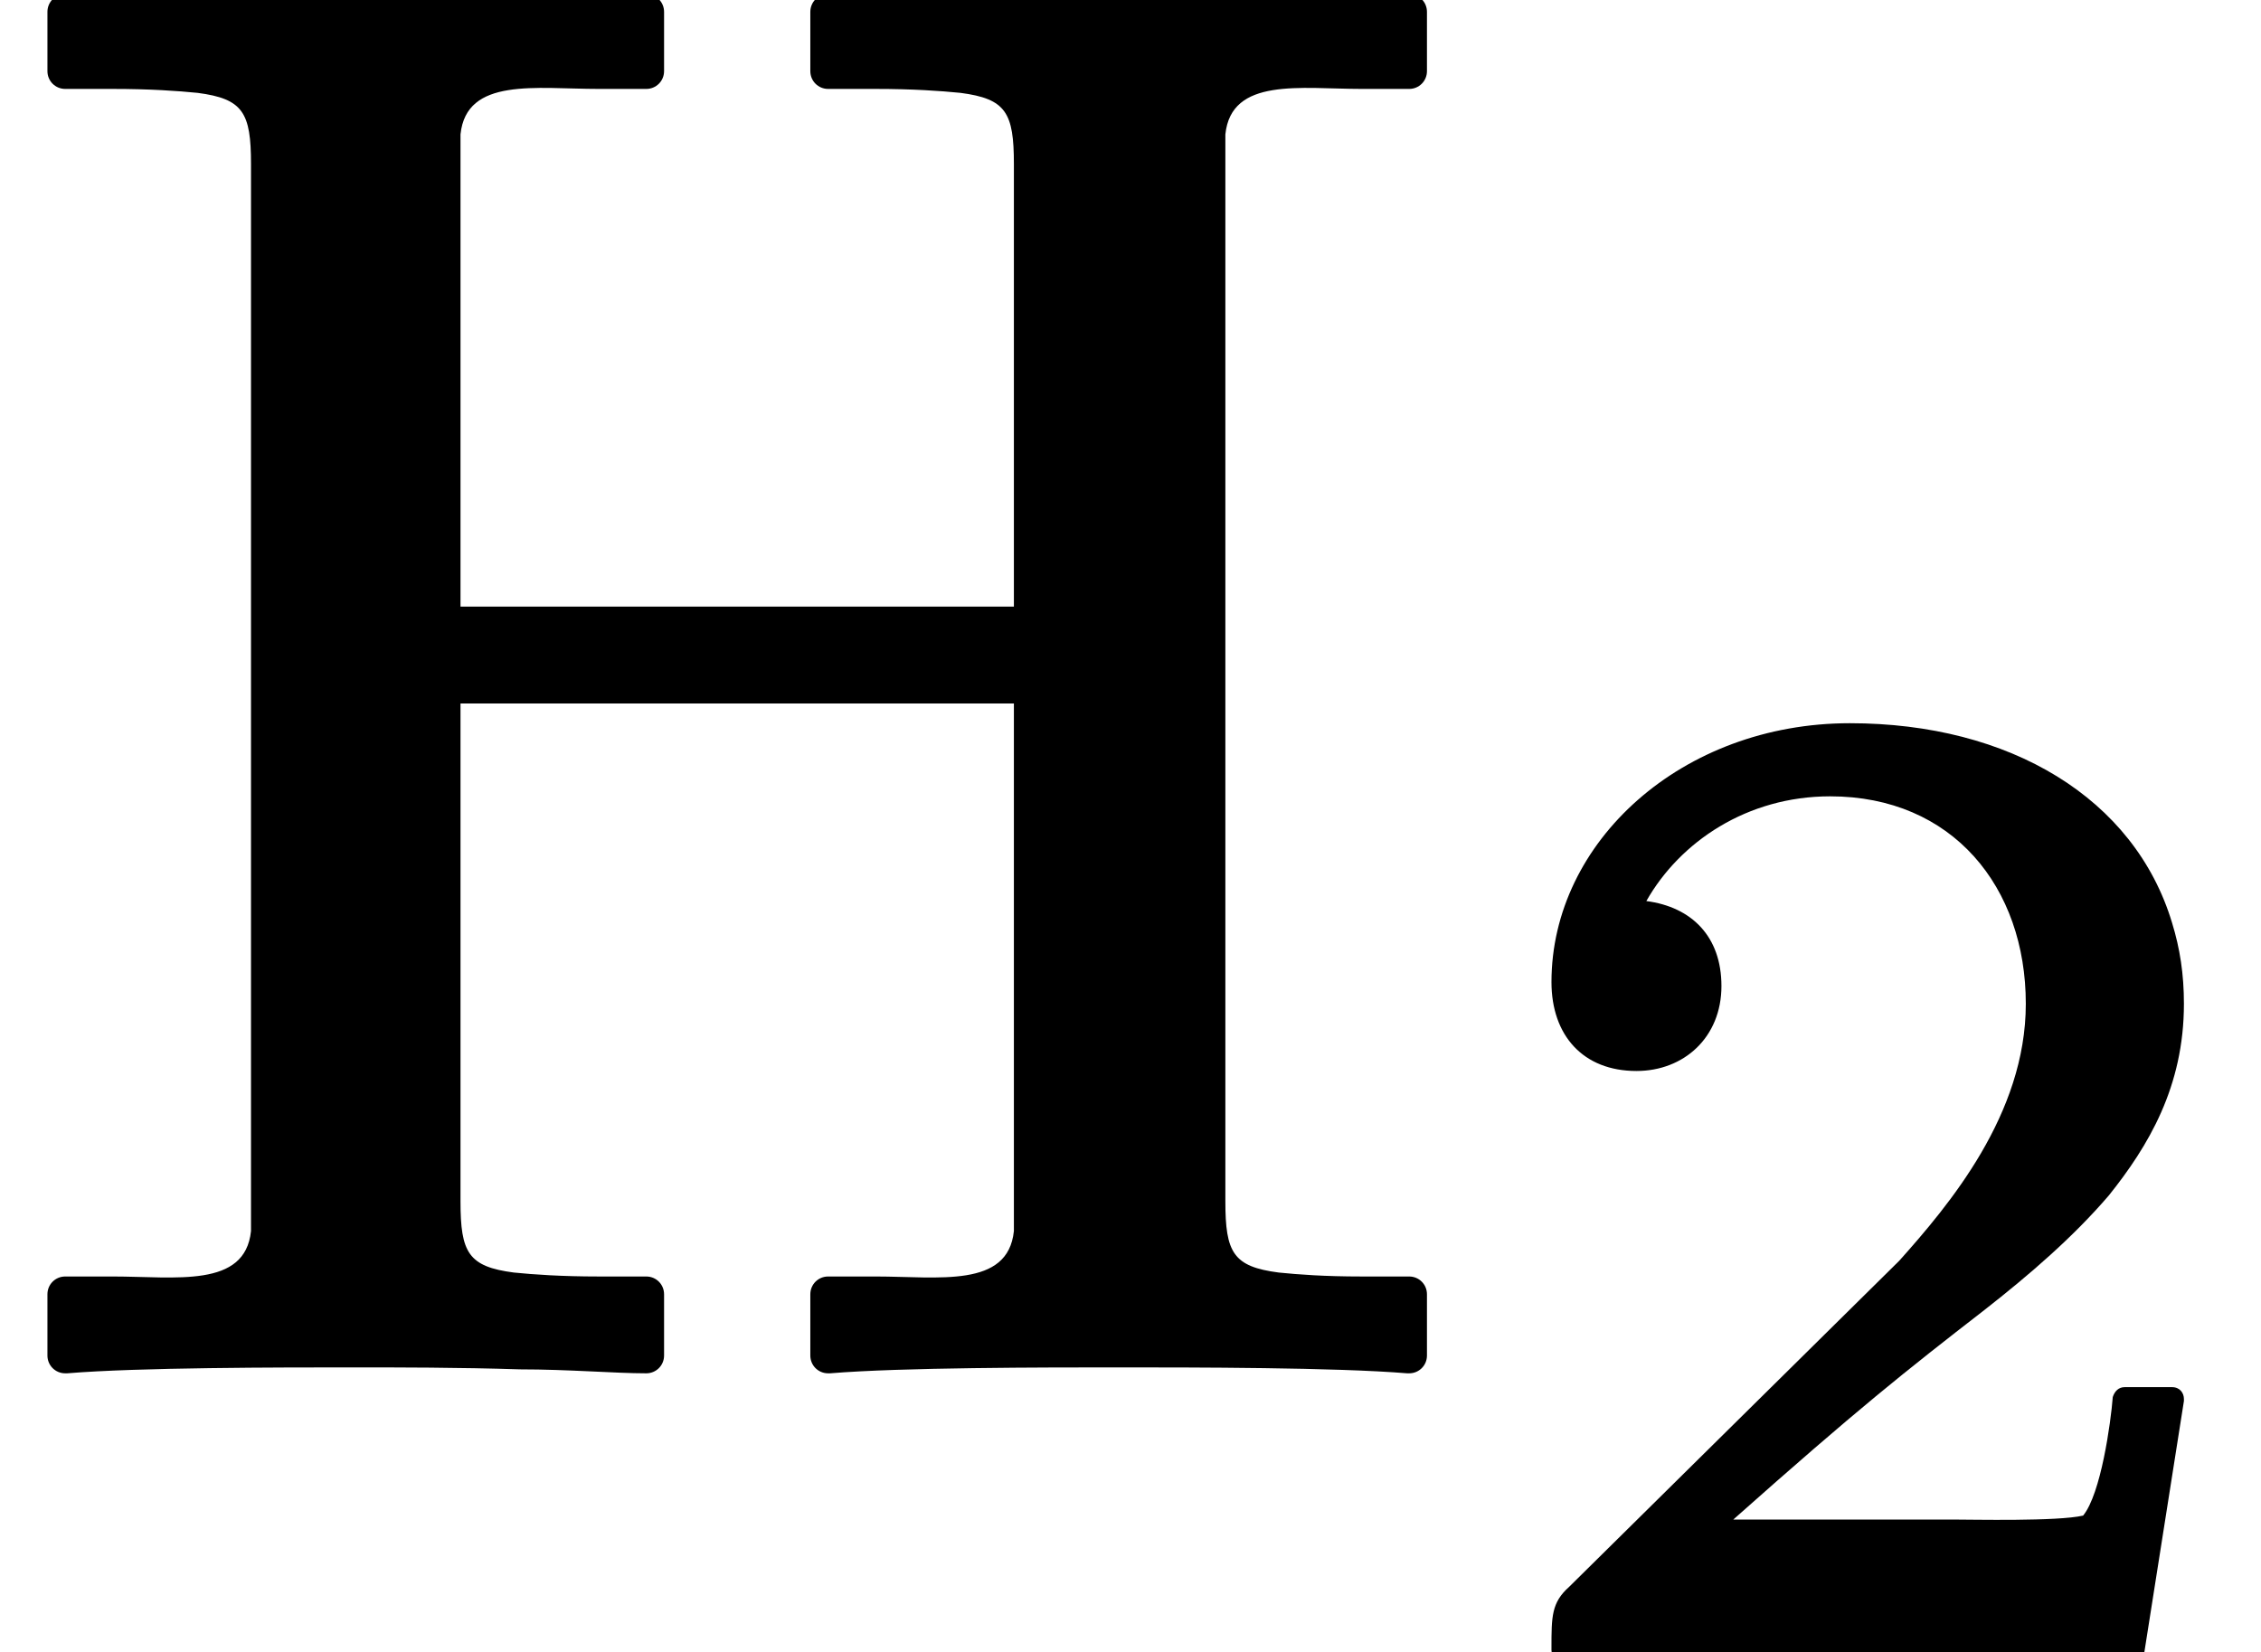
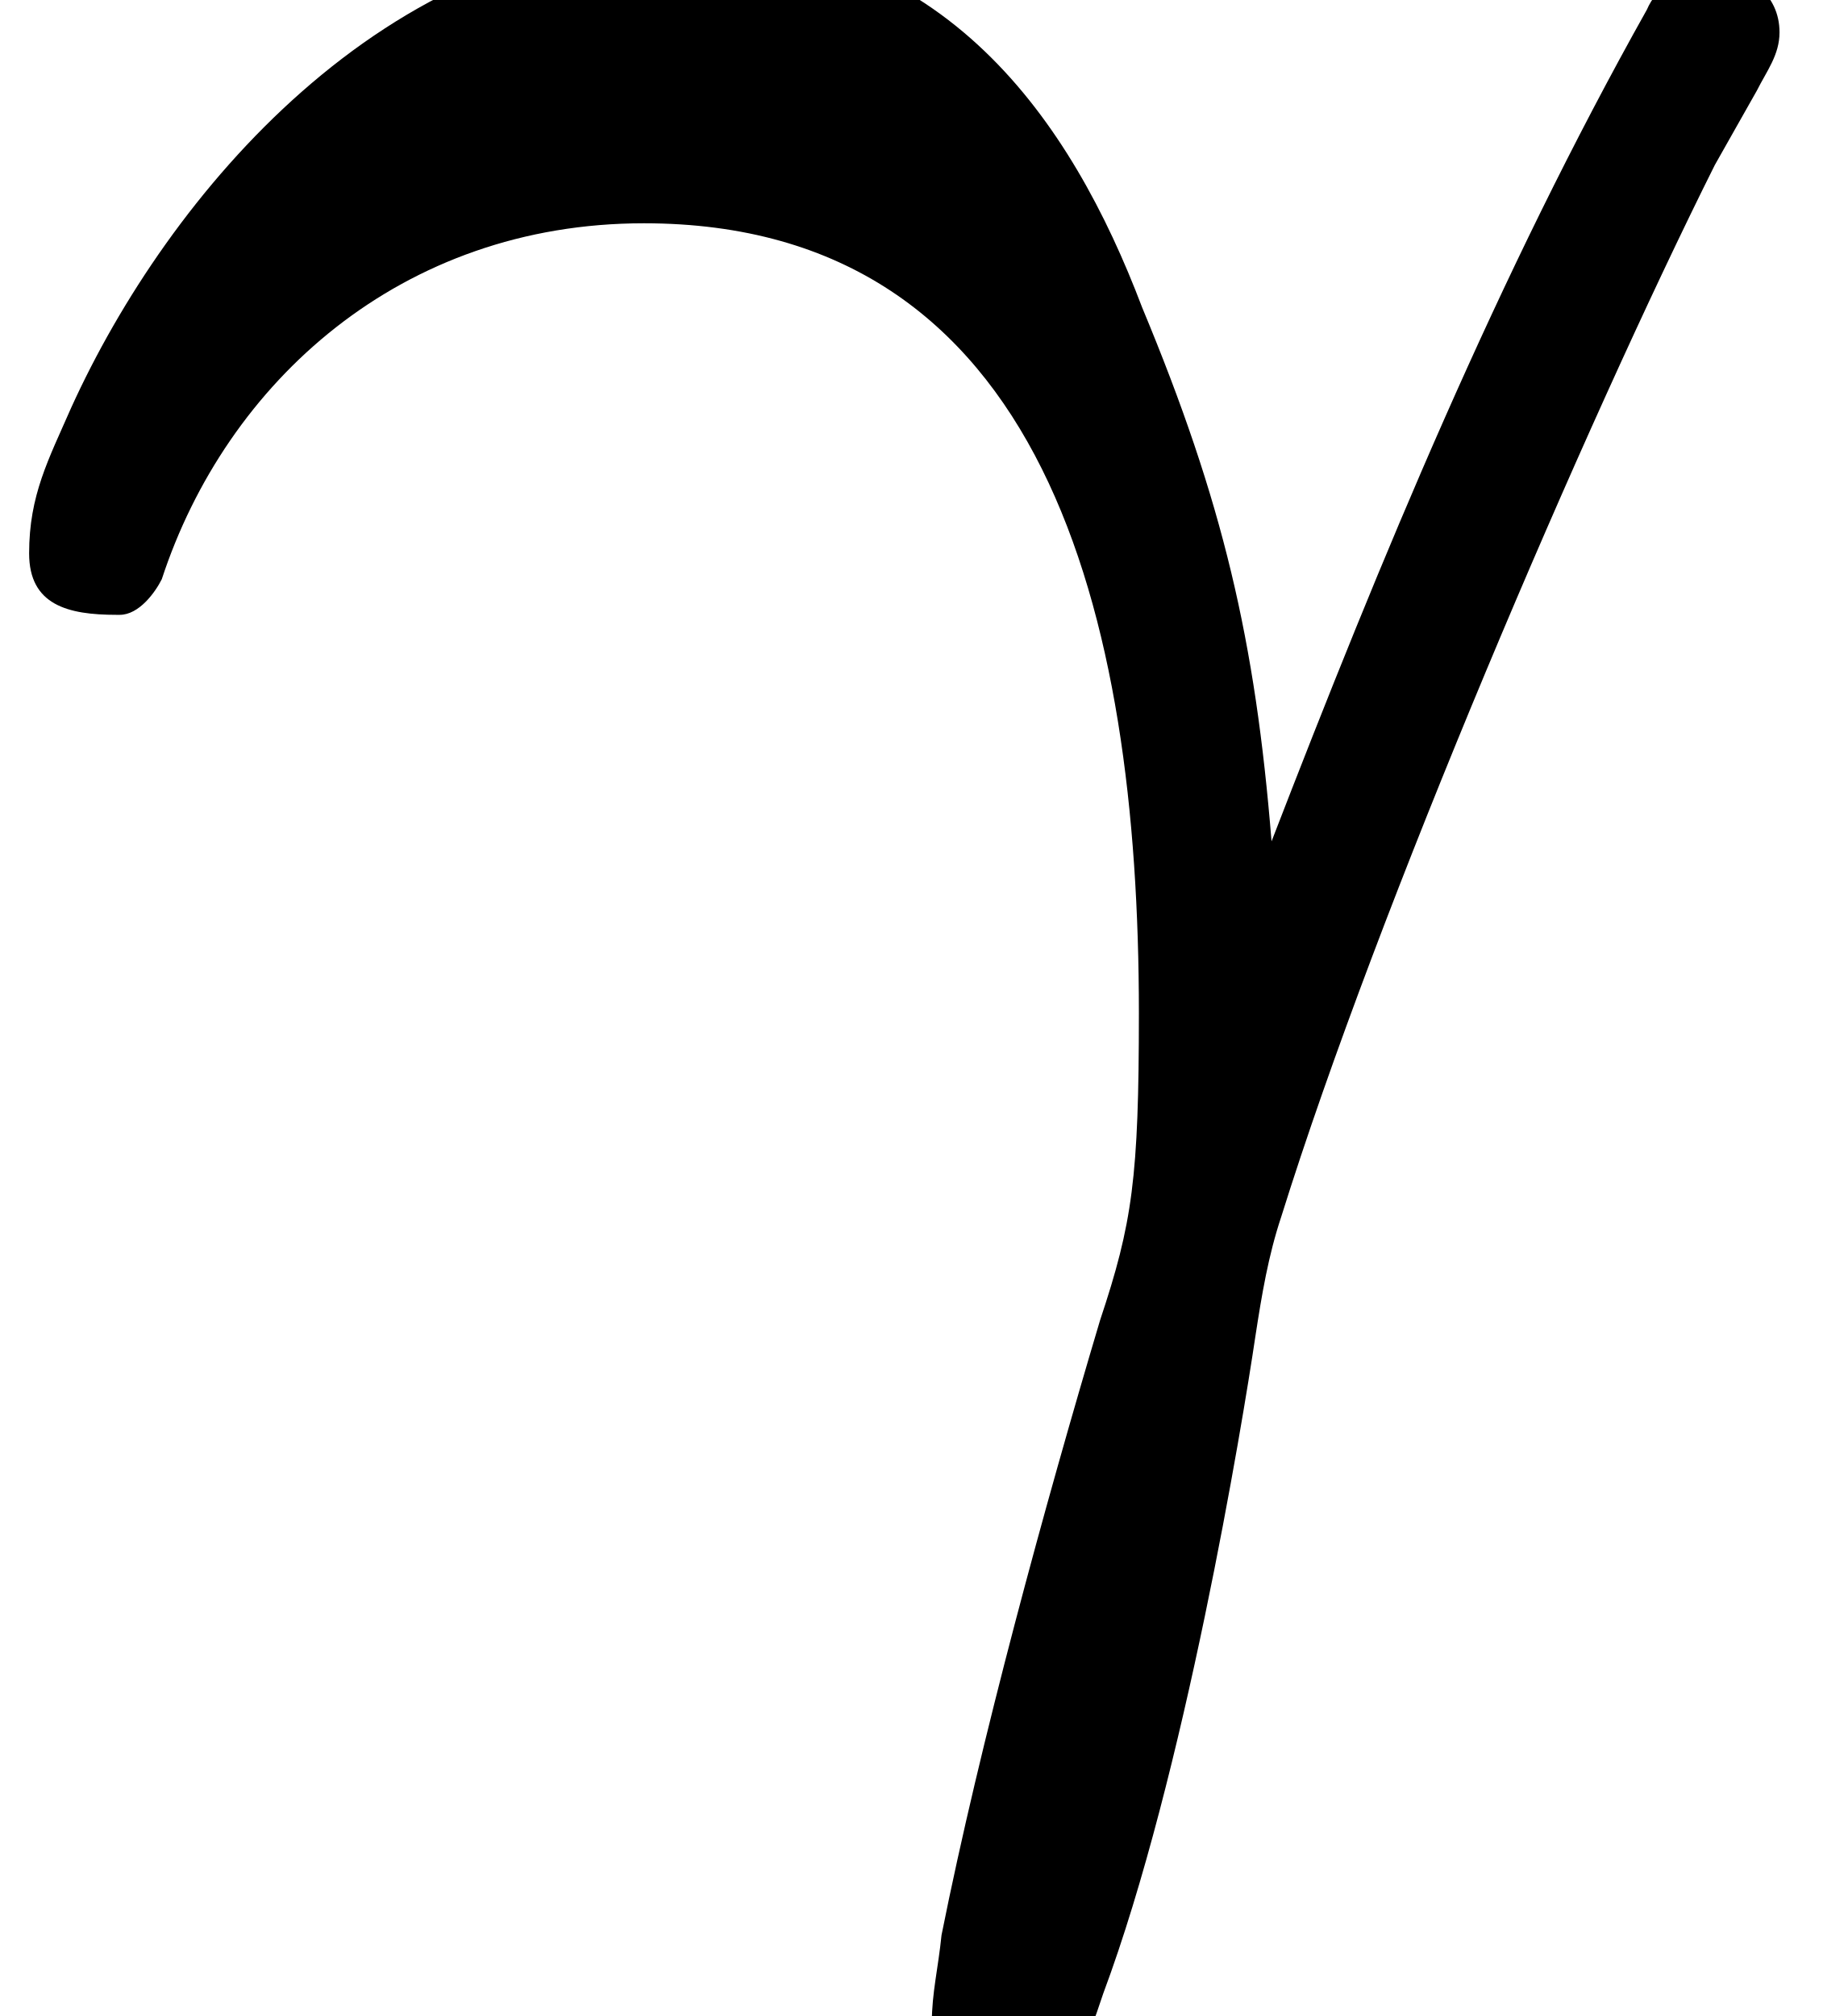
- <svg xmlns="http://www.w3.org/2000/svg" xmlns:xlink="http://www.w3.org/1999/xlink" version="1.1" width="11.44pt" height="8.36pt" viewBox="0 -6.86 11.44 8.36">
+ <svg xmlns="http://www.w3.org/2000/svg" xmlns:xlink="http://www.w3.org/1999/xlink" version="1.1" width="5.71pt" height="6.23pt" viewBox="0 -4.29 5.71 6.23">
  <defs>
-     <path id="g8-50" d="M.38-3.38C.38-3.11 .54-2.93 .81-2.93C1.05-2.93 1.24-3.1 1.24-3.36C1.24-3.61 1.09-3.76 .86-3.79C1.03-4.09 1.37-4.32 1.79-4.32C2.41-4.32 2.78-3.86 2.78-3.27C2.78-2.71 2.39-2.25 2.14-1.97L.47-.32C.38-.24 .38-.17 .38-.01C.38-.01 .38-.01 .38 0C.38 .03 .4 .06 .44 .06H3.31C3.34 .06 3.37 .04 3.38 .01L3.58-1.26C3.58-1.26 3.58-1.26 3.58-1.27C3.58-1.3 3.56-1.33 3.52-1.33H3.28C3.25-1.33 3.23-1.31 3.22-1.28C3.21-1.15 3.16-.79 3.07-.68C2.94-.65 2.51-.66 2.41-.66H1.3C1.93-1.22 2.17-1.41 2.57-1.72C2.8-1.9 3.02-2.09 3.2-2.3C3.4-2.55 3.58-2.85 3.58-3.27C3.58-3.42 3.56-3.55 3.52-3.68C3.33-4.31 2.7-4.69 1.89-4.69C1.04-4.69 .38-4.09 .38-3.38Z" />
-     <path id="g9-72" d="M7.12 .09C7.12 .09 7.13 .09 7.13 .09C7.18 .09 7.22 .05 7.22 0V-.31C7.22-.36 7.18-.4 7.13-.4H6.89C6.7-.4 6.57-.41 6.47-.42C6.24-.45 6.2-.52 6.2-.78V-6.03C6.2-6.09 6.2-6.14 6.2-6.18C6.23-6.47 6.58-6.41 6.89-6.41H7.13C7.18-6.41 7.22-6.45 7.22-6.5V-6.8C7.22-6.85 7.18-6.89 7.13-6.89C7.13-6.89 7.12-6.89 7.12-6.89C6.76-6.86 6.04-6.86 5.67-6.86C5.46-6.86 5.13-6.86 4.83-6.87C4.58-6.87 4.35-6.89 4.19-6.89C4.14-6.89 4.1-6.85 4.1-6.8V-6.5C4.1-6.45 4.14-6.41 4.19-6.41H4.43C4.62-6.41 4.76-6.4 4.86-6.39C5.09-6.36 5.13-6.29 5.13-6.03V-3.79H2.33V-6.03C2.33-6.09 2.33-6.14 2.33-6.18C2.36-6.47 2.71-6.41 3.03-6.41H3.27C3.32-6.41 3.36-6.45 3.36-6.5V-6.8C3.36-6.85 3.32-6.89 3.27-6.89C3.27-6.89 3.26-6.89 3.26-6.89C2.9-6.86 2.17-6.86 1.8-6.86C1.59-6.86 1.27-6.86 .97-6.87C.72-6.87 .49-6.89 .33-6.89C.28-6.89 .24-6.85 .24-6.8V-6.5C.24-6.45 .28-6.41 .33-6.41H.57C.76-6.41 .9-6.4 1-6.39C1.23-6.36 1.27-6.29 1.27-6.03V-.78C1.27-.72 1.27-.67 1.27-.63C1.24-.34 .89-.4 .57-.4H.33C.28-.4 .24-.36 .24-.31V0C.24 .05 .28 .09 .33 .09C.33 .09 .34 .09 .34 .09C.7 .06 1.42 .06 1.79 .06C2 .06 2.33 .06 2.63 .07C2.88 .07 3.11 .09 3.27 .09C3.32 .09 3.36 .05 3.36 0V-.31C3.36-.36 3.32-.4 3.27-.4H3.03C2.84-.4 2.7-.41 2.6-.42C2.37-.45 2.33-.52 2.33-.78V-3.3H5.13V-.78C5.13-.72 5.13-.67 5.13-.63C5.1-.34 4.75-.4 4.43-.4H4.19C4.14-.4 4.1-.36 4.1-.31V0C4.1 .05 4.14 .09 4.19 .09C4.19 .09 4.2 .09 4.2 .09C4.56 .06 5.29 .06 5.66 .06S6.76 .06 7.12 .09Z" />
+     <path id="g6-13" d="M5.29-4.38C5.29-4.38 5.29-4.38 5.28-4.38C5.19-4.38 5.12-4.33 5.09-4.26C4.63-3.44 4.27-2.57 3.93-1.69C3.88-2.31 3.78-2.74 3.53-3.34C3.31-3.92 2.92-4.49 2.12-4.49C1.19-4.49 .52-3.69 .22-3.03C.15-2.87 .09-2.76 .09-2.58C.09-2.42 .21-2.39 .36-2.39C.37-2.39 .37-2.39 .37-2.39C.43-2.39 .48-2.46 .5-2.5C.7-3.11 1.24-3.6 1.99-3.6C3.23-3.6 3.52-2.39 3.52-1.16C3.52-.65 3.5-.51 3.4-.21C3.23 .36 3.03 1.09 2.91 1.69C2.9 1.79 2.88 1.87 2.88 1.96C2.88 2.11 2.95 2.23 3.1 2.23C3.29 2.23 3.36 2.02 3.41 1.87C3.66 1.2 3.84 .11 3.88-.16C3.9-.29 3.92-.41 3.96-.53C4.26-1.49 4.9-2.98 5.3-3.78C5.34-3.85 5.39-3.94 5.43-4.01C5.46-4.07 5.5-4.12 5.5-4.19C5.5-4.31 5.4-4.38 5.29-4.38Z" />
  </defs>
  <g id="page152">
-     <use x="0" y="0" xlink:href="#g9-72" />
-     <use x="7.47" y="1.49" xlink:href="#g8-50" />
+     <use x="0" y="0" xlink:href="#g6-13" />
  </g>
</svg>
